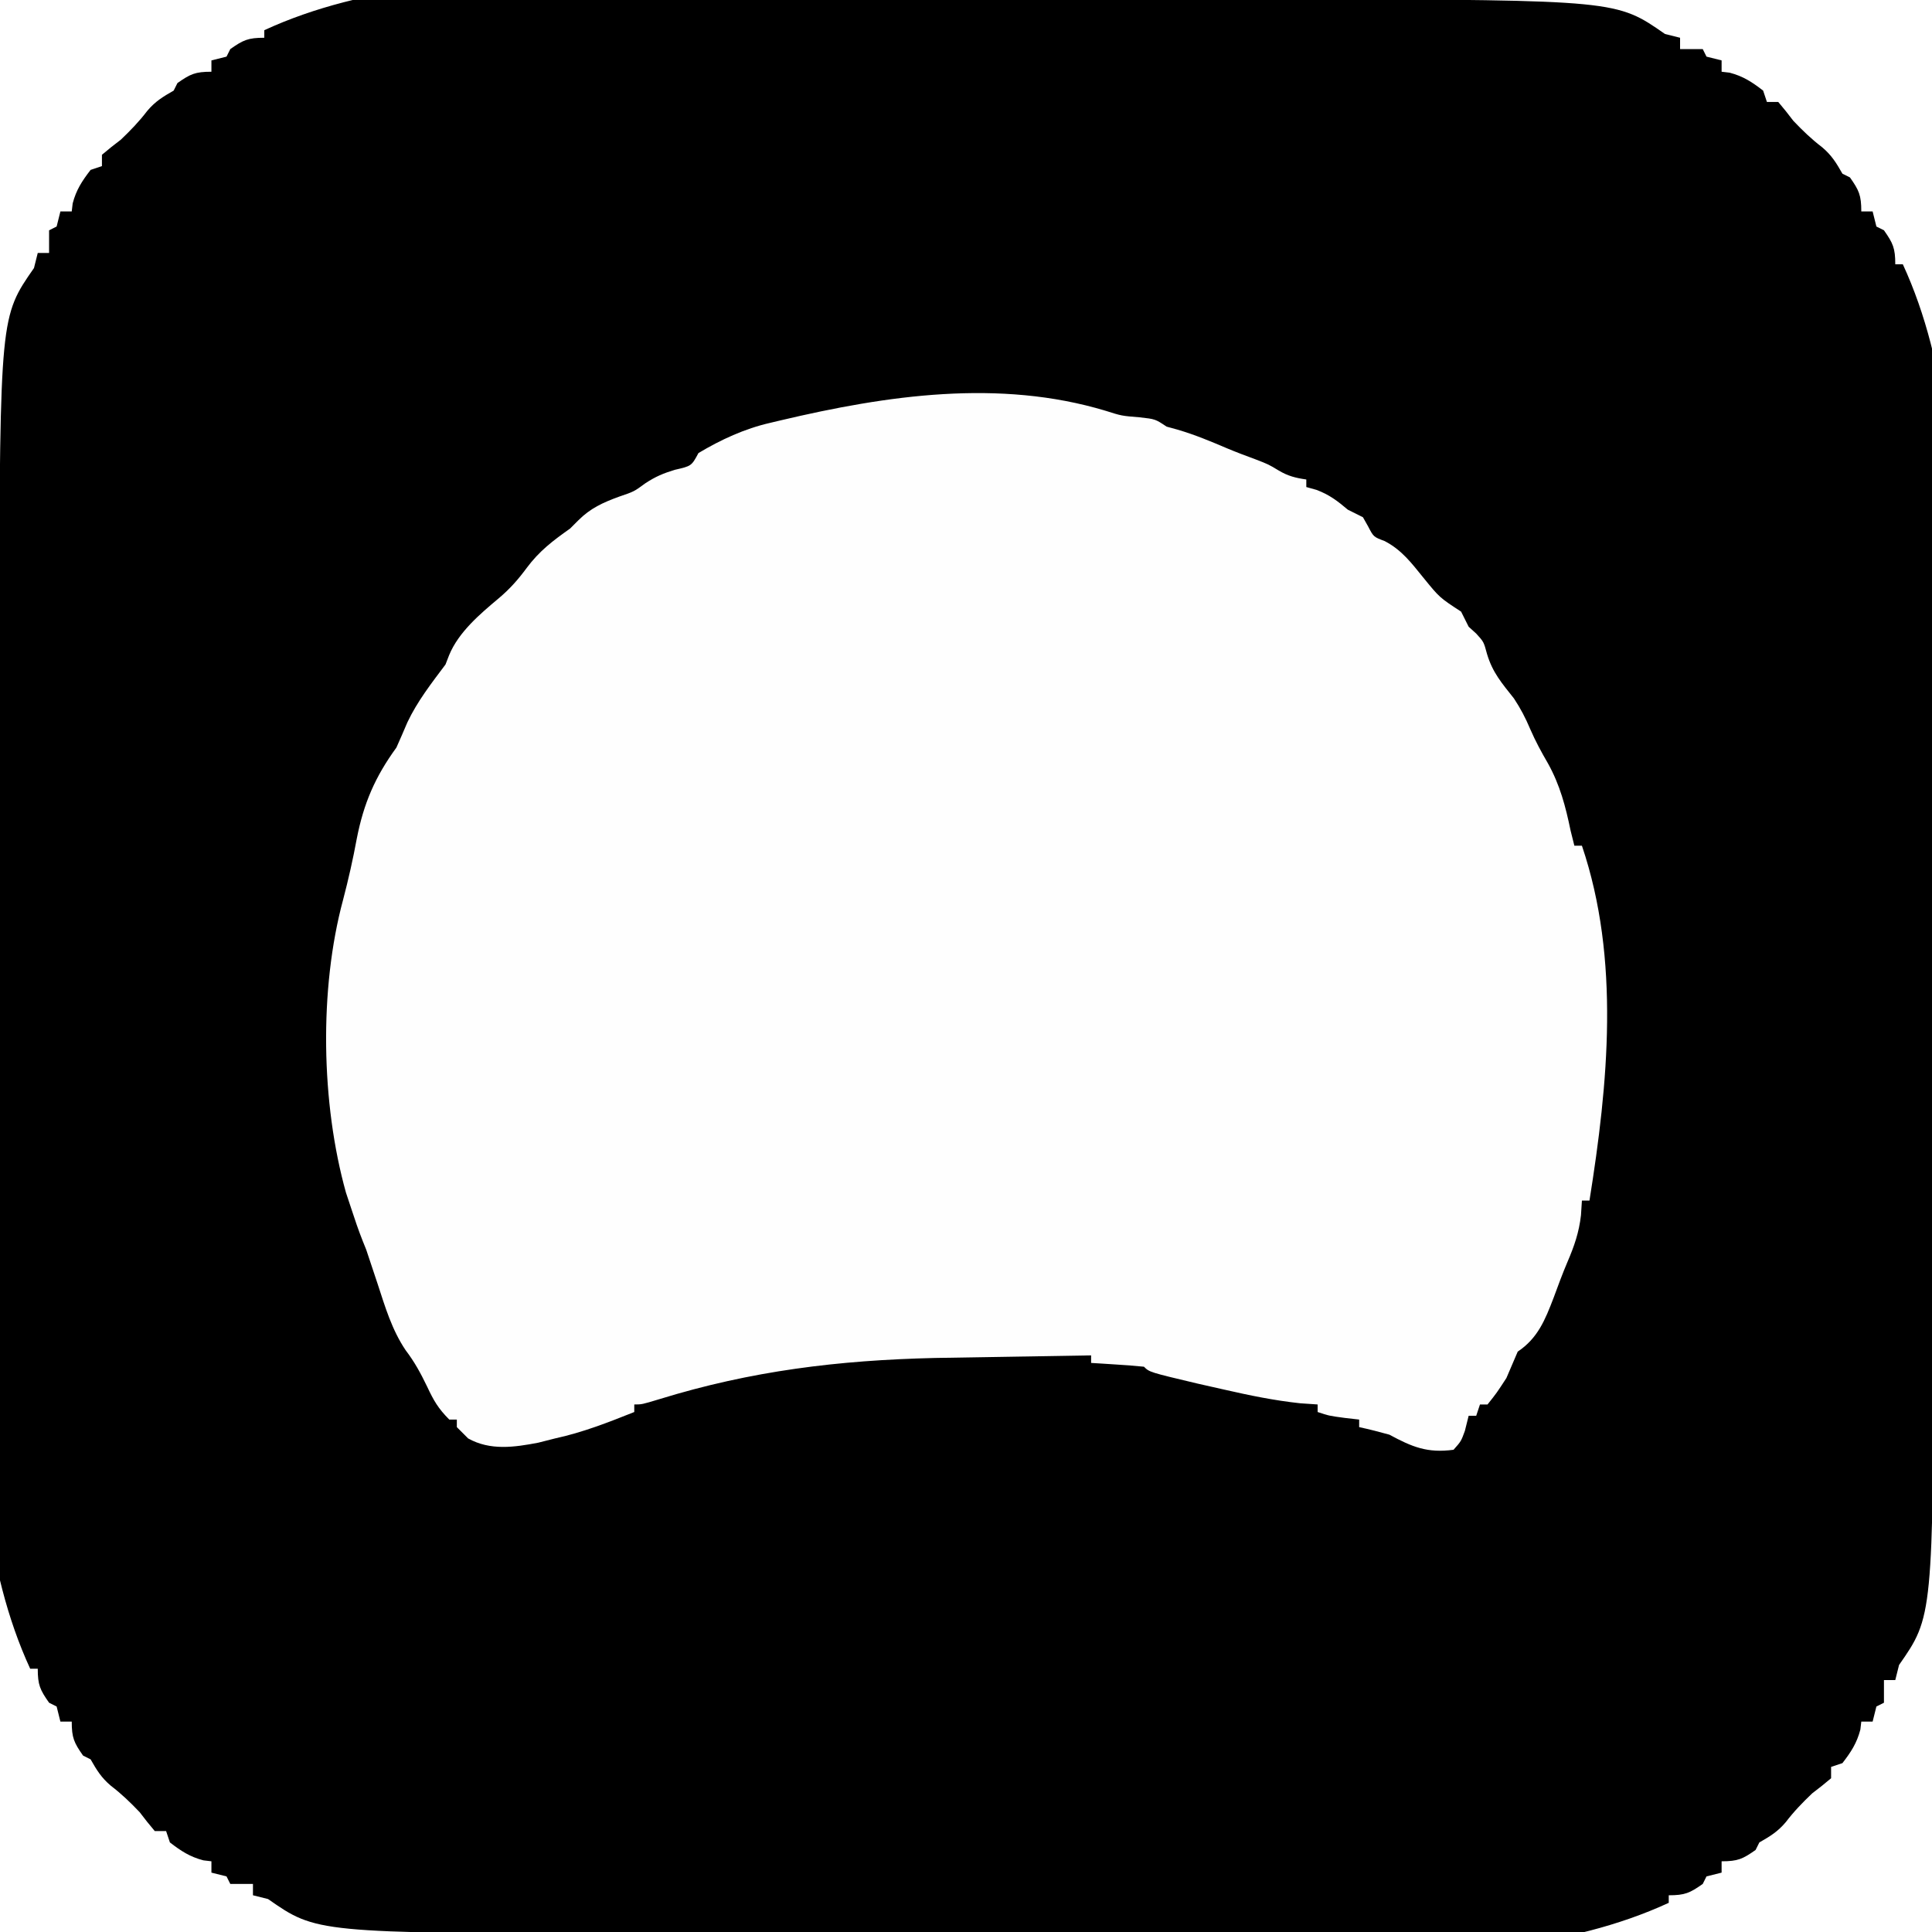
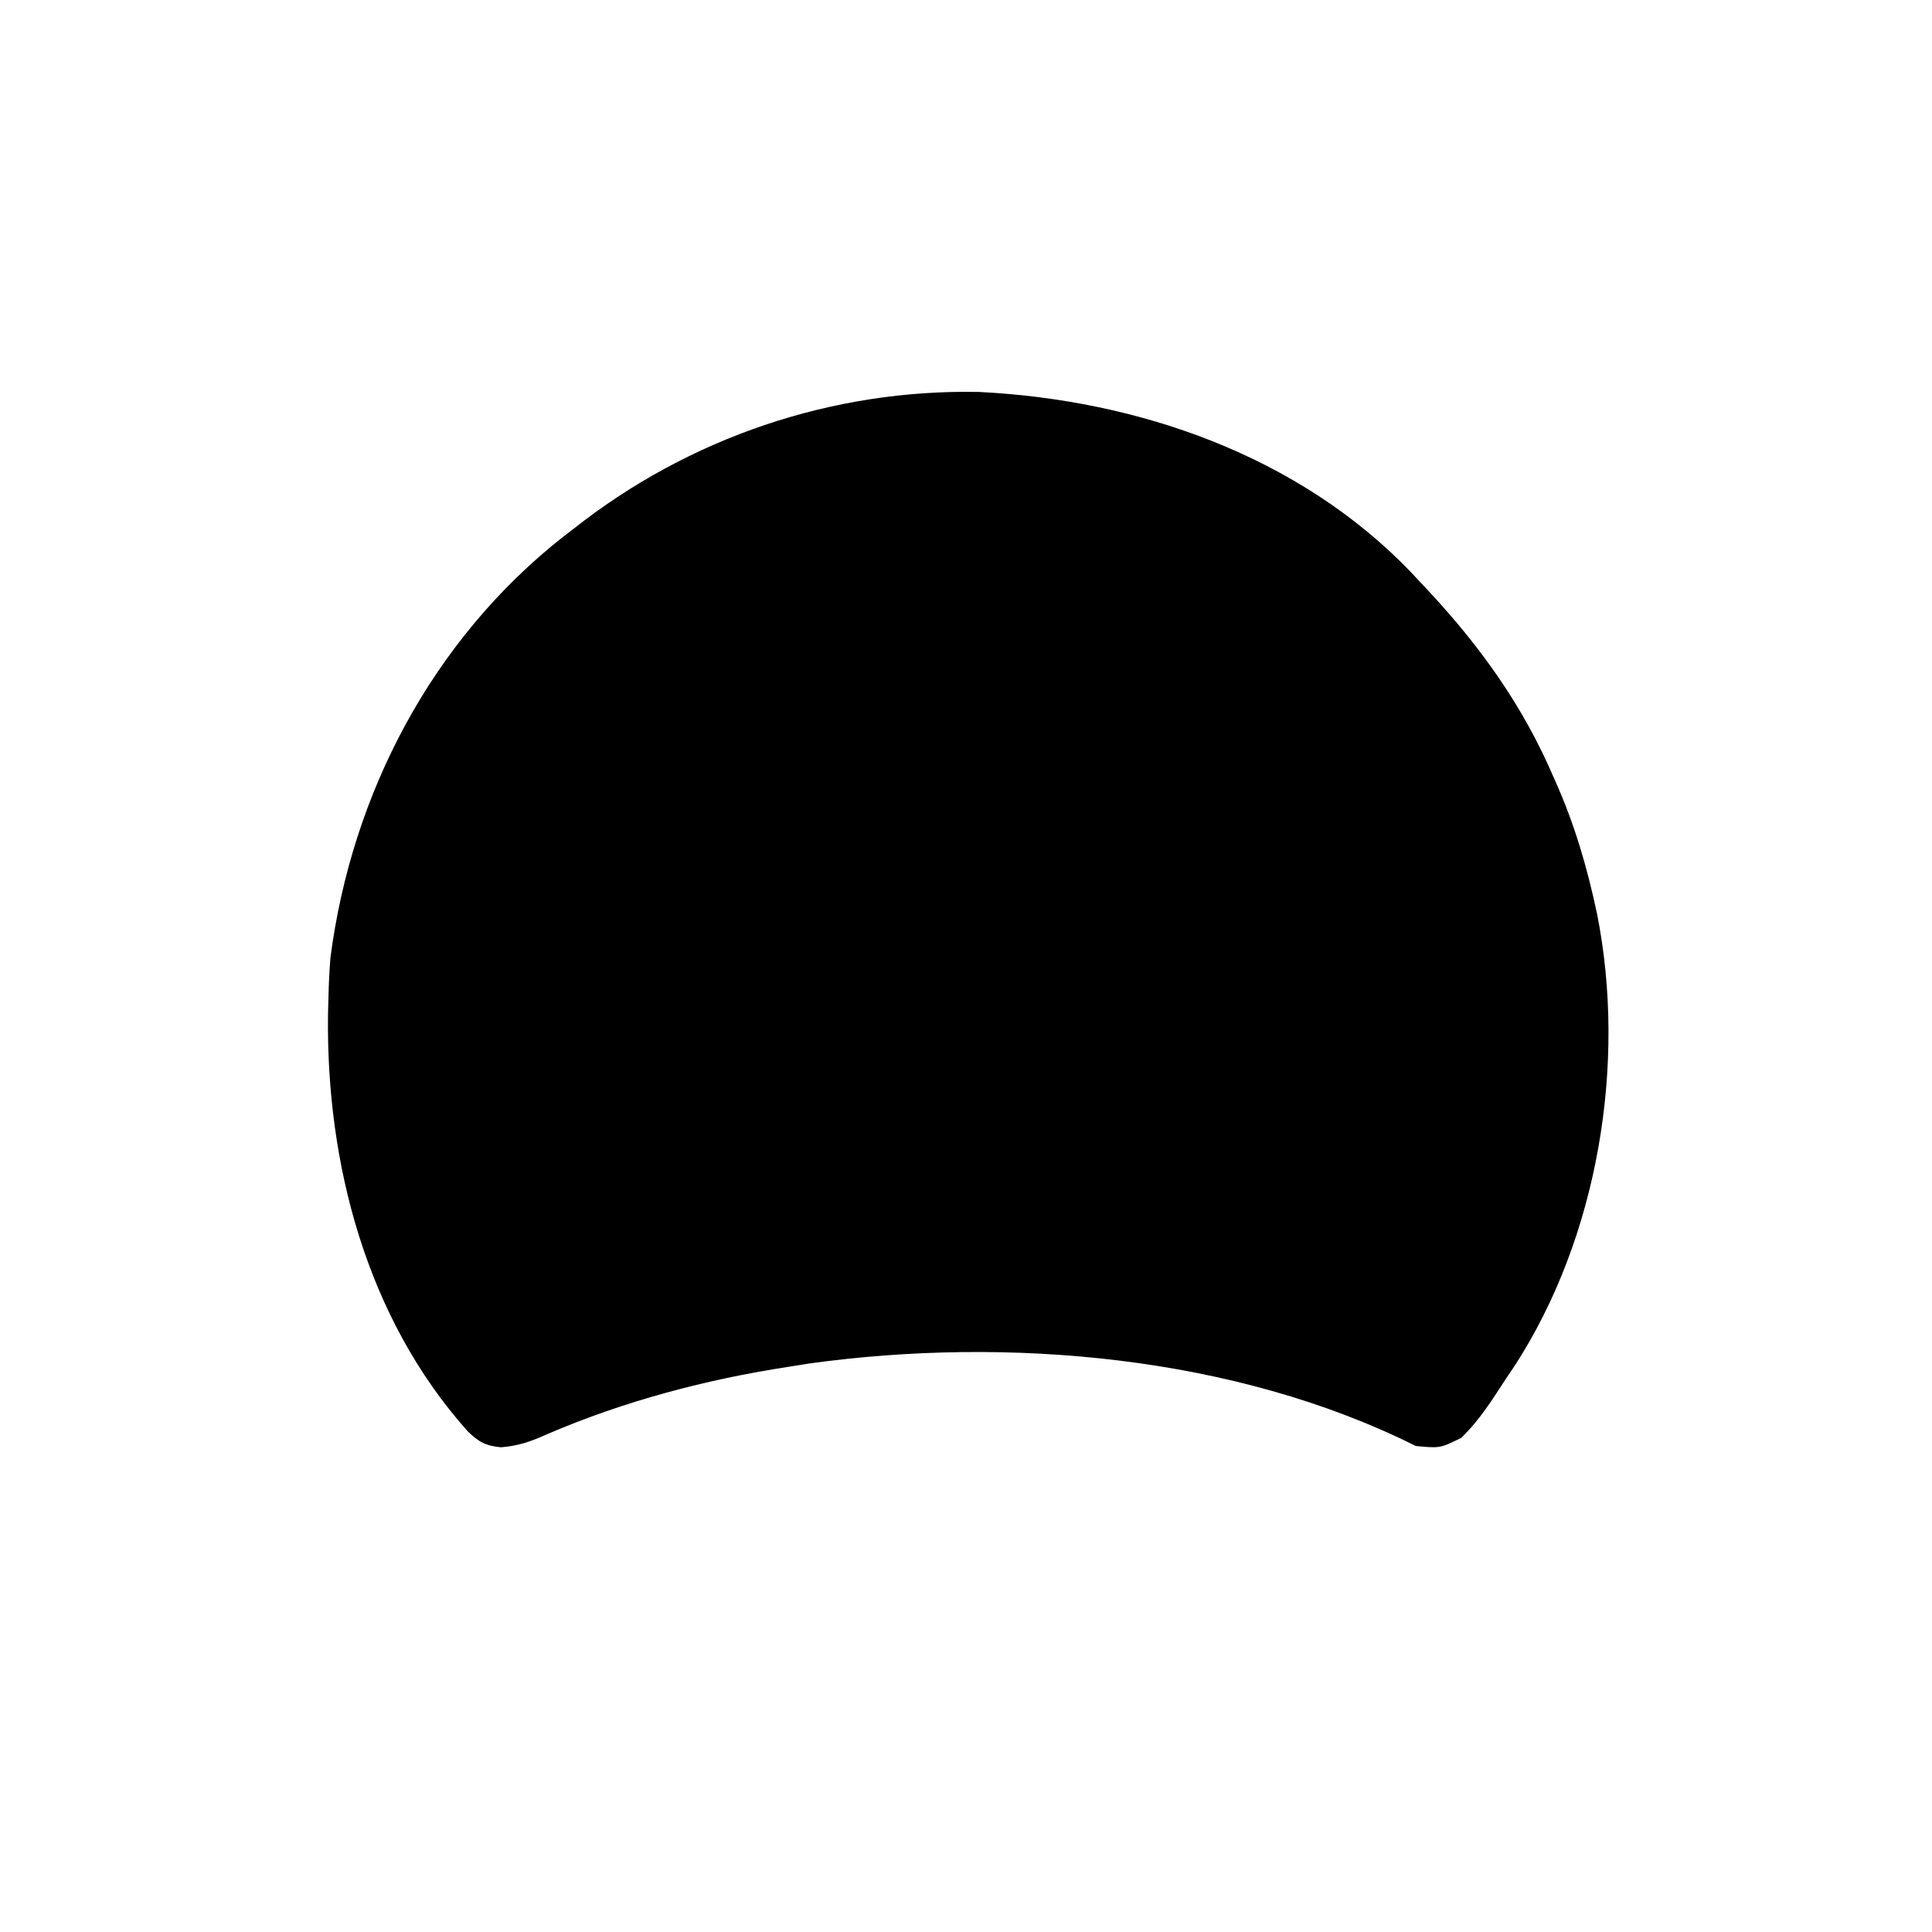
<svg xmlns="http://www.w3.org/2000/svg" viewBox="0 0 24 24">
  <g transform="translate(0 0) scale(0.0469)">
-     <path d="M0 0 C44.241 -0.008 44.241 -0.008 89.375 -0.016 C172.166 0.296 172.166 0.296 185 9.25 C186.98 9.745 186.98 9.745 189 10.25 C189 11.24 189 12.23 189 13.25 C190.98 13.25 192.96 13.25 195 13.25 C195.33 13.91 195.66 14.57 196 15.25 C197.98 15.745 197.98 15.745 200 16.25 C200 17.24 200 18.23 200 19.25 C200.701 19.332 201.403 19.415 202.125 19.5 C205.708 20.435 208.081 21.994 211 24.25 C211.33 25.24 211.66 26.23 212 27.25 C212.99 27.25 213.98 27.25 215 27.25 C216.389 28.871 217.713 30.547 219 32.25 C221.435 34.81 223.814 37.108 226.625 39.25 C229.145 41.372 230.387 43.409 232 46.25 C232.66 46.58 233.32 46.91 234 47.25 C236.397 50.661 237 51.956 237 56.25 C237.99 56.25 238.98 56.25 240 56.25 C240.33 57.57 240.66 58.89 241 60.25 C241.66 60.58 242.32 60.91 243 61.25 C245.397 64.661 246 65.956 246 70.25 C246.66 70.25 247.32 70.25 248 70.25 C272.514 123.363 256.26 201.416 256.25 256.25 C256.255 285.744 256.26 315.238 256.266 345.625 C255.954 428.416 255.954 428.416 247 441.25 C246.67 442.57 246.34 443.89 246 445.25 C245.01 445.25 244.02 445.25 243 445.25 C243 447.23 243 449.21 243 451.25 C242.34 451.58 241.68 451.91 241 452.25 C240.67 453.57 240.34 454.89 240 456.25 C239.01 456.25 238.02 456.25 237 456.25 C236.917 456.951 236.835 457.652 236.75 458.375 C235.815 461.958 234.256 464.33 232 467.25 C231.01 467.58 230.02 467.91 229 468.25 C229 469.24 229 470.23 229 471.25 C227.379 472.639 225.703 473.963 224 475.25 C221.44 477.685 219.142 480.064 217 482.875 C214.878 485.395 212.841 486.637 210 488.25 C209.67 488.91 209.34 489.57 209 490.25 C205.589 492.647 204.294 493.25 200 493.25 C200 494.24 200 495.23 200 496.25 C198.68 496.58 197.36 496.91 196 497.25 C195.67 497.91 195.34 498.57 195 499.25 C191.589 501.647 190.294 502.25 186 502.25 C186 502.91 186 503.57 186 504.25 C132.887 528.764 54.834 512.51 0 512.5 C-44.241 512.508 -44.241 512.508 -89.375 512.516 C-172.166 512.204 -172.166 512.204 -185 503.25 C-186.32 502.92 -187.64 502.59 -189 502.25 C-189 501.26 -189 500.27 -189 499.25 C-190.98 499.25 -192.96 499.25 -195 499.25 C-195.33 498.59 -195.66 497.93 -196 497.25 C-197.32 496.92 -198.64 496.59 -200 496.25 C-200 495.26 -200 494.27 -200 493.25 C-200.701 493.168 -201.403 493.085 -202.125 493 C-205.708 492.065 -208.081 490.506 -211 488.25 C-211.495 486.765 -211.495 486.765 -212 485.25 C-212.99 485.25 -213.98 485.25 -215 485.25 C-216.389 483.629 -217.713 481.953 -219 480.25 C-221.435 477.69 -223.814 475.392 -226.625 473.25 C-229.145 471.128 -230.387 469.091 -232 466.25 C-232.66 465.92 -233.32 465.59 -234 465.25 C-236.397 461.839 -237 460.544 -237 456.25 C-237.99 456.25 -238.98 456.25 -240 456.25 C-240.33 454.93 -240.66 453.61 -241 452.25 C-241.66 451.92 -242.32 451.59 -243 451.25 C-245.397 447.839 -246 446.544 -246 442.25 C-246.66 442.25 -247.32 442.25 -248 442.25 C-272.514 389.137 -256.26 311.084 -256.25 256.25 C-256.255 226.756 -256.26 197.262 -256.266 166.875 C-255.954 84.084 -255.954 84.084 -247 71.25 C-246.67 69.93 -246.34 68.61 -246 67.25 C-245.01 67.25 -244.02 67.25 -243 67.25 C-243 65.27 -243 63.29 -243 61.25 C-242.01 60.755 -242.01 60.755 -241 60.25 C-240.67 58.93 -240.34 57.61 -240 56.25 C-239.01 56.25 -238.02 56.25 -237 56.25 C-236.917 55.549 -236.835 54.847 -236.75 54.125 C-235.815 50.542 -234.256 48.169 -232 45.25 C-230.515 44.755 -230.515 44.755 -229 44.25 C-229 43.26 -229 42.27 -229 41.25 C-227.379 39.861 -225.703 38.537 -224 37.25 C-221.44 34.815 -219.142 32.436 -217 29.625 C-214.878 27.105 -212.841 25.863 -210 24.25 C-209.67 23.59 -209.34 22.93 -209 22.25 C-205.589 19.853 -204.294 19.25 -200 19.25 C-200 18.26 -200 17.27 -200 16.25 C-198.68 15.92 -197.36 15.59 -196 15.25 C-195.67 14.59 -195.34 13.93 -195 13.25 C-191.589 10.853 -190.294 10.25 -186 10.25 C-186 9.59 -186 8.93 -186 8.25 C-132.887 -16.264 -54.834 -0.01 0 0 Z " fill="#000000" transform="translate(256,-0.25)" />
-     <path d="M0 0 C4.206 1.338 4.206 1.338 8.992 1.727 C13.137 2.191 13.137 2.191 16.137 4.191 C17.106 4.46 18.075 4.728 19.074 5.004 C23.621 6.333 27.846 8.105 32.199 9.961 C34.631 10.979 37.099 11.91 39.574 12.816 C43.137 14.191 43.137 14.191 45.824 15.816 C48.291 17.283 50.314 17.788 53.137 18.191 C53.137 18.851 53.137 19.511 53.137 20.191 C54.024 20.439 54.91 20.686 55.824 20.941 C59.273 22.243 61.339 23.836 64.137 26.191 C66.117 27.181 66.117 27.181 68.137 28.191 C68.59 28.996 69.044 29.8 69.512 30.629 C70.952 33.402 70.952 33.402 73.887 34.504 C78.404 36.85 80.965 40.282 84.137 44.191 C88.433 49.475 88.433 49.475 94.137 53.191 C94.797 54.511 95.457 55.831 96.137 57.191 C96.797 57.79 97.457 58.388 98.137 59.004 C100.137 61.191 100.137 61.191 101.012 64.441 C102.491 69.373 104.941 72.147 108.137 76.191 C109.898 78.866 111.207 81.36 112.449 84.316 C113.849 87.531 115.378 90.361 117.137 93.379 C120.329 99.114 121.817 104.803 123.137 111.191 C123.467 112.511 123.797 113.831 124.137 115.191 C124.797 115.191 125.457 115.191 126.137 115.191 C136.311 145.253 133.084 178.266 128.137 209.191 C127.477 209.191 126.817 209.191 126.137 209.191 C126.054 210.47 125.972 211.749 125.887 213.066 C125.381 217.579 124.099 221.289 122.309 225.441 C120.975 228.572 119.812 231.749 118.637 234.941 C116.401 240.764 114.461 245.642 109.137 249.191 C108.131 251.522 107.132 253.856 106.137 256.191 C103.574 260.129 103.574 260.129 101.137 263.191 C100.477 263.191 99.817 263.191 99.137 263.191 C98.807 264.181 98.477 265.171 98.137 266.191 C97.477 266.191 96.817 266.191 96.137 266.191 C95.807 267.511 95.477 268.831 95.137 270.191 C94.137 272.941 94.137 272.941 92.137 275.191 C85.19 276.125 81.172 274.448 75.137 271.191 C72.488 270.456 69.824 269.767 67.137 269.191 C67.137 268.531 67.137 267.871 67.137 267.191 C65.879 267.047 64.62 266.903 63.324 266.754 C59.137 266.191 59.137 266.191 56.137 265.191 C56.137 264.531 56.137 263.871 56.137 263.191 C54.605 263.087 53.074 262.983 51.496 262.875 C44.631 262.137 38.118 260.787 31.387 259.254 C29.061 258.729 26.736 258.205 24.34 257.664 C11.58 254.635 11.58 254.635 10.137 253.191 C7.787 252.956 5.431 252.778 3.074 252.629 C1.784 252.545 0.494 252.461 -0.836 252.375 C-1.835 252.314 -2.834 252.254 -3.863 252.191 C-3.863 251.531 -3.863 250.871 -3.863 250.191 C-12.697 250.333 -21.53 250.48 -30.363 250.629 C-37.742 250.751 -37.742 250.751 -45.27 250.875 C-70.763 251.468 -93.883 254.275 -118.262 261.801 C-122.863 263.191 -122.863 263.191 -124.863 263.191 C-124.863 263.851 -124.863 264.511 -124.863 265.191 C-131.789 267.958 -138.555 270.608 -145.863 272.191 C-147.328 272.563 -148.792 272.934 -150.301 273.316 C-156.644 274.533 -163.021 275.456 -168.863 272.191 C-170.348 270.706 -170.348 270.706 -171.863 269.191 C-171.863 268.531 -171.863 267.871 -171.863 267.191 C-172.523 267.191 -173.183 267.191 -173.863 267.191 C-176.81 264.244 -177.994 262.156 -179.738 258.441 C-181.454 254.891 -183.031 251.971 -185.426 248.816 C-189.082 243.379 -190.835 237.388 -192.863 231.191 C-193.379 229.645 -193.895 228.098 -194.426 226.504 C-194.9 225.081 -195.375 223.658 -195.863 222.191 C-196.158 221.459 -196.454 220.727 -196.758 219.973 C-197.908 217.076 -198.898 214.156 -199.863 211.191 C-200.314 209.833 -200.766 208.474 -201.23 207.074 C-207.825 183.491 -208.374 153.19 -201.988 129.504 C-200.579 124.127 -199.369 118.783 -198.363 113.316 C-196.529 103.948 -193.514 96.961 -187.863 89.191 C-186.883 86.978 -185.903 84.763 -184.965 82.531 C-182.347 76.972 -178.535 72.088 -174.863 67.191 C-174.546 66.374 -174.229 65.557 -173.902 64.715 C-171.393 58.621 -165.773 53.859 -160.801 49.691 C-157.873 47.232 -155.63 44.708 -153.363 41.629 C-150.033 37.149 -146.416 34.401 -141.863 31.191 C-140.78 30.109 -140.78 30.109 -139.676 29.004 C-136.475 25.803 -133.165 24.302 -128.926 22.754 C-124.91 21.387 -124.91 21.387 -121.926 19.191 C-119.18 17.398 -117.194 16.567 -114.113 15.629 C-109.709 14.621 -109.709 14.621 -107.863 11.191 C-101.902 7.636 -95.64 4.737 -88.863 3.191 C-87.933 2.97 -87.002 2.748 -86.043 2.52 C-57.959 -4.112 -28.21 -8.499 0 0 Z " fill="#FEFEFE" transform="translate(292.8633,108.8086)" />
+     <path d="M152 140 C150.558 141.108 150.558 141.108 149.086 142.238 C114.487 169.509 93.172 210.133 87.531 253.613 C87.238 257.082 87.084 260.52 87 264 C86.96 265.531 86.92 267.063 86.879 268.641 C86.359 308.154 97.021 348.985 123.832 379.055 C126.752 381.916 128.619 382.965 132.711 383.34 C137.465 382.963 140.72 381.758 145.062 379.812 C165.437 371.066 187.084 365.359 209 362 C211.614 361.582 211.614 361.582 214.281 361.156 C266.664 353.903 326.953 358.977 375 383 C381.421 383.609 381.421 383.609 387.023 380.852 C391.907 376.173 395.315 370.638 399 365 C399.684 363.987 400.369 362.974 401.074 361.93 C423.281 327.813 430.924 281.704 423 242 C420.415 229.835 417.076 218.355 412 207 C411.368 205.576 410.737 204.151 410.086 202.684 C401.596 184.082 390.088 168.775 376 154 C375.261 153.209 374.523 152.417 373.762 151.602 C344 120.588 301.362 105.908 259.309 103.816 C220.377 103.035 182.487 115.944 152 140 Z" fill="#000000" />
  </g>
</svg>
